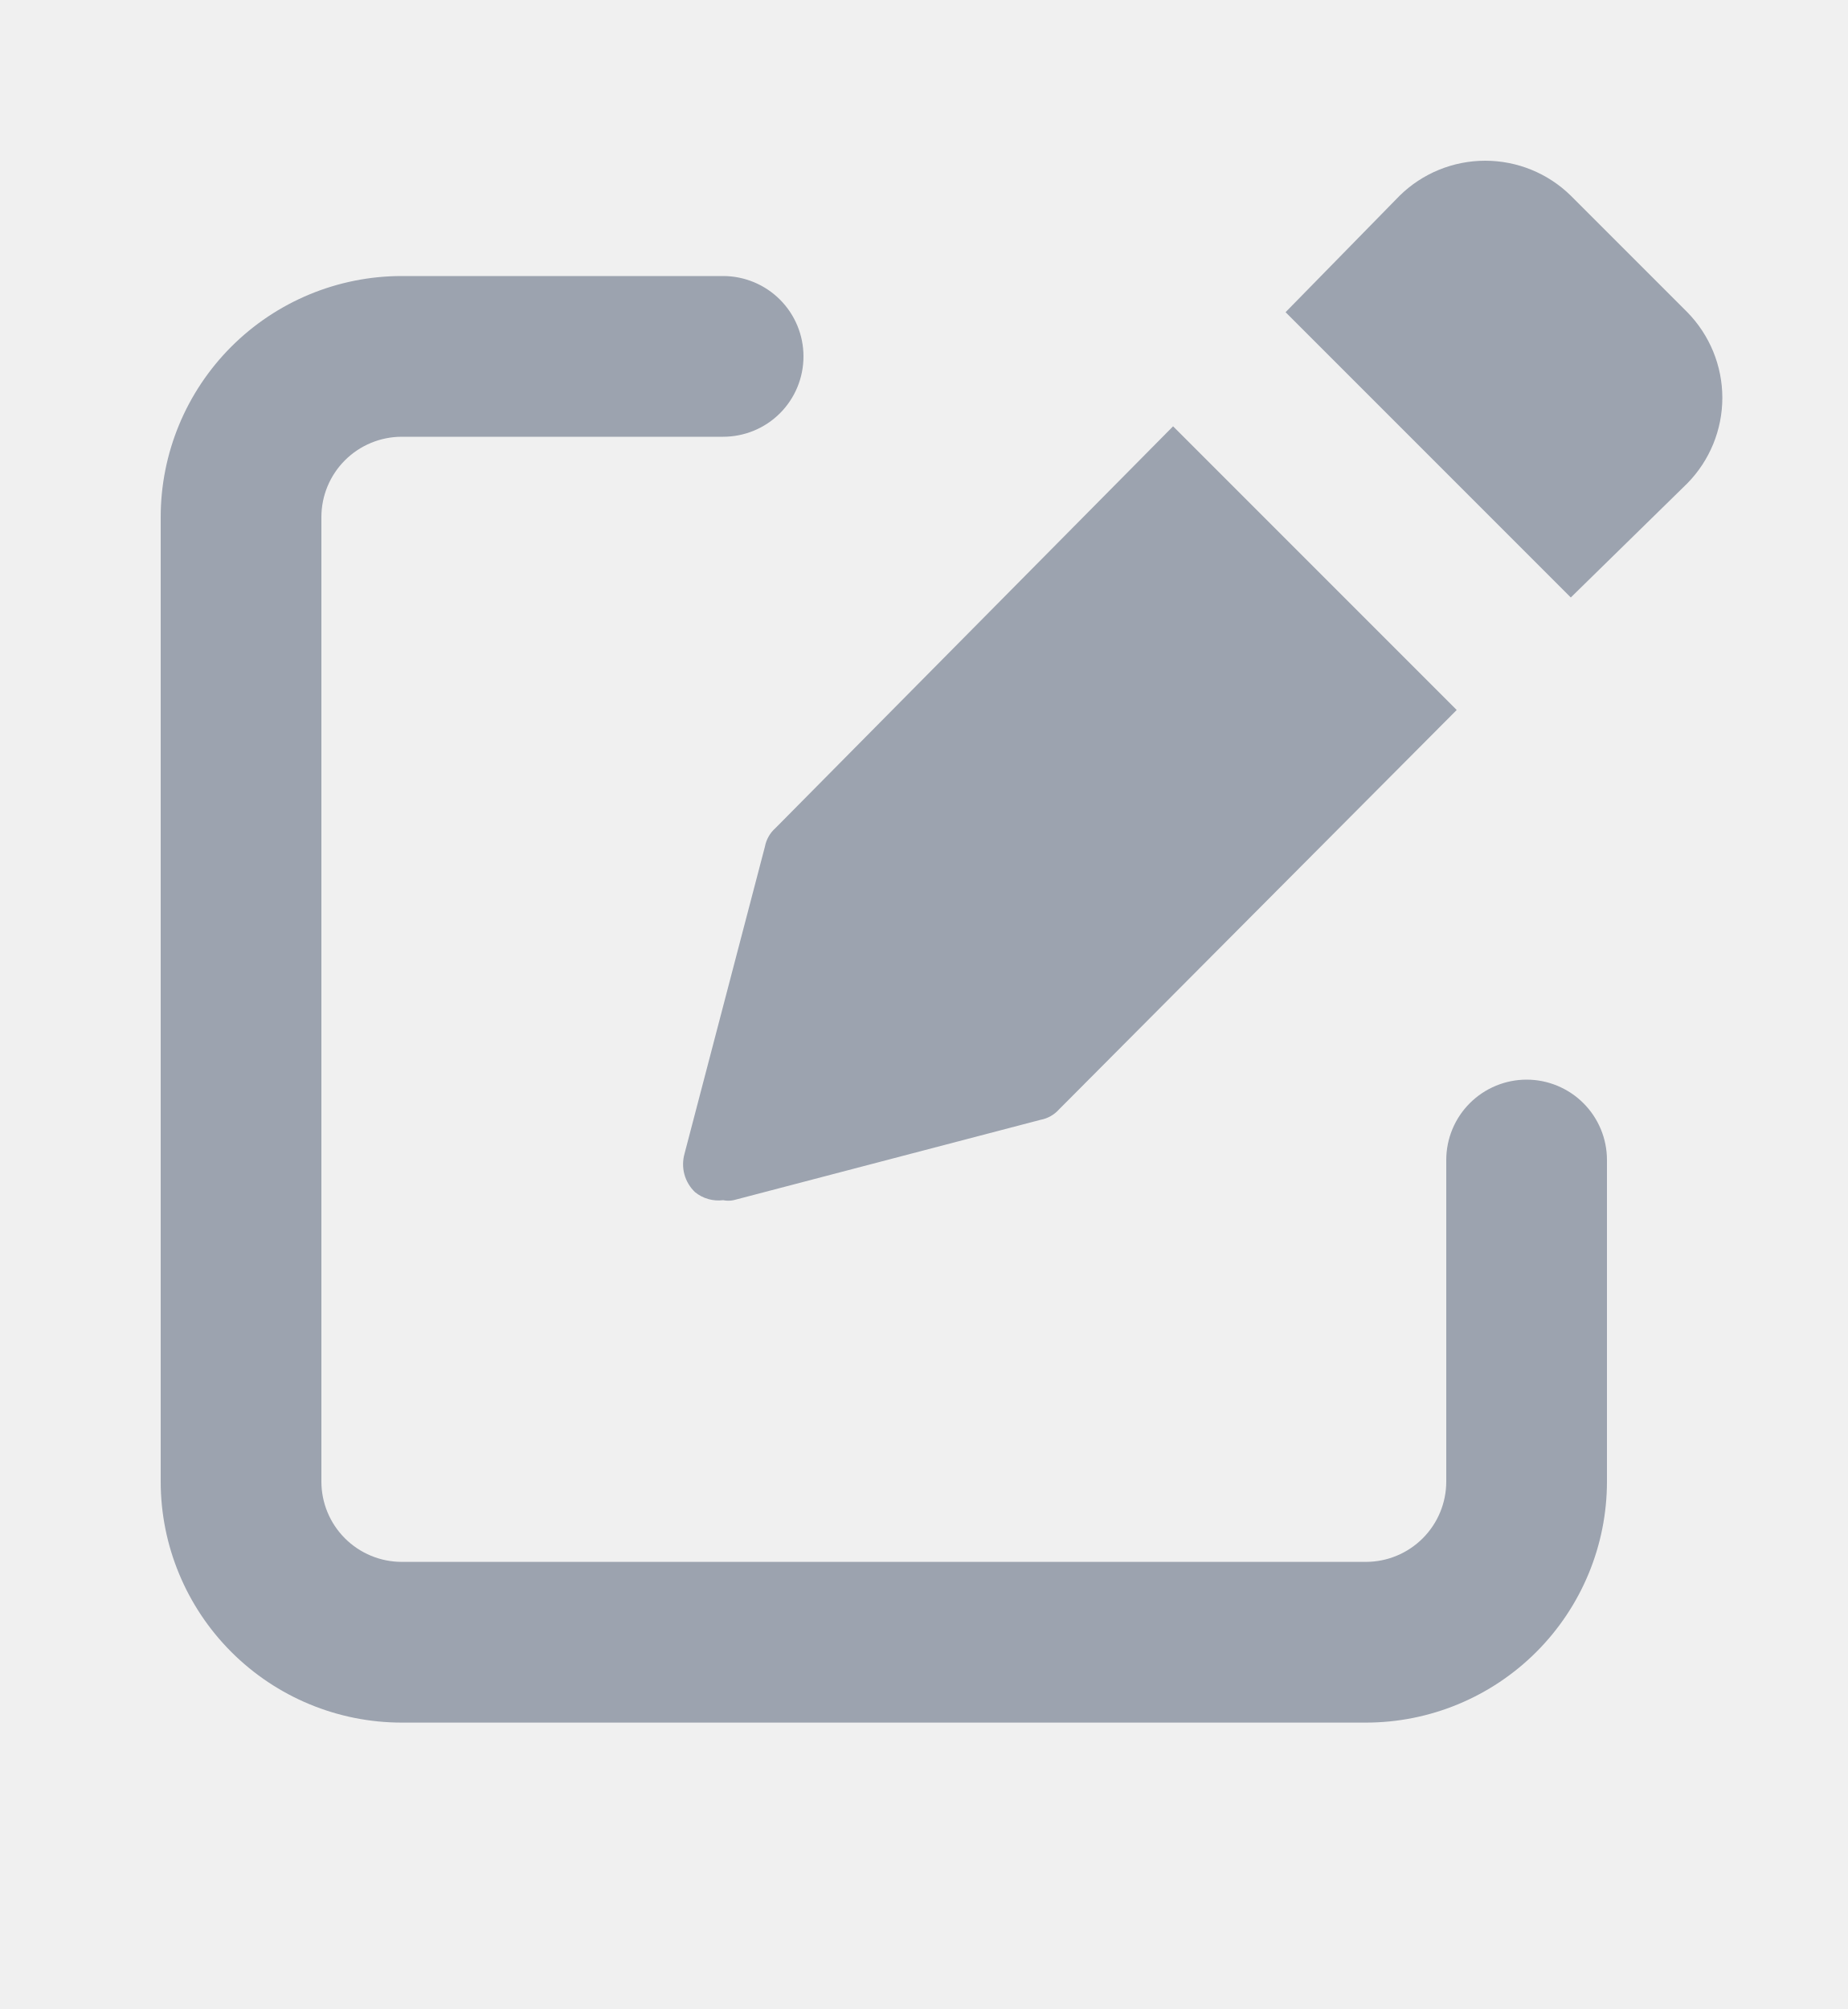
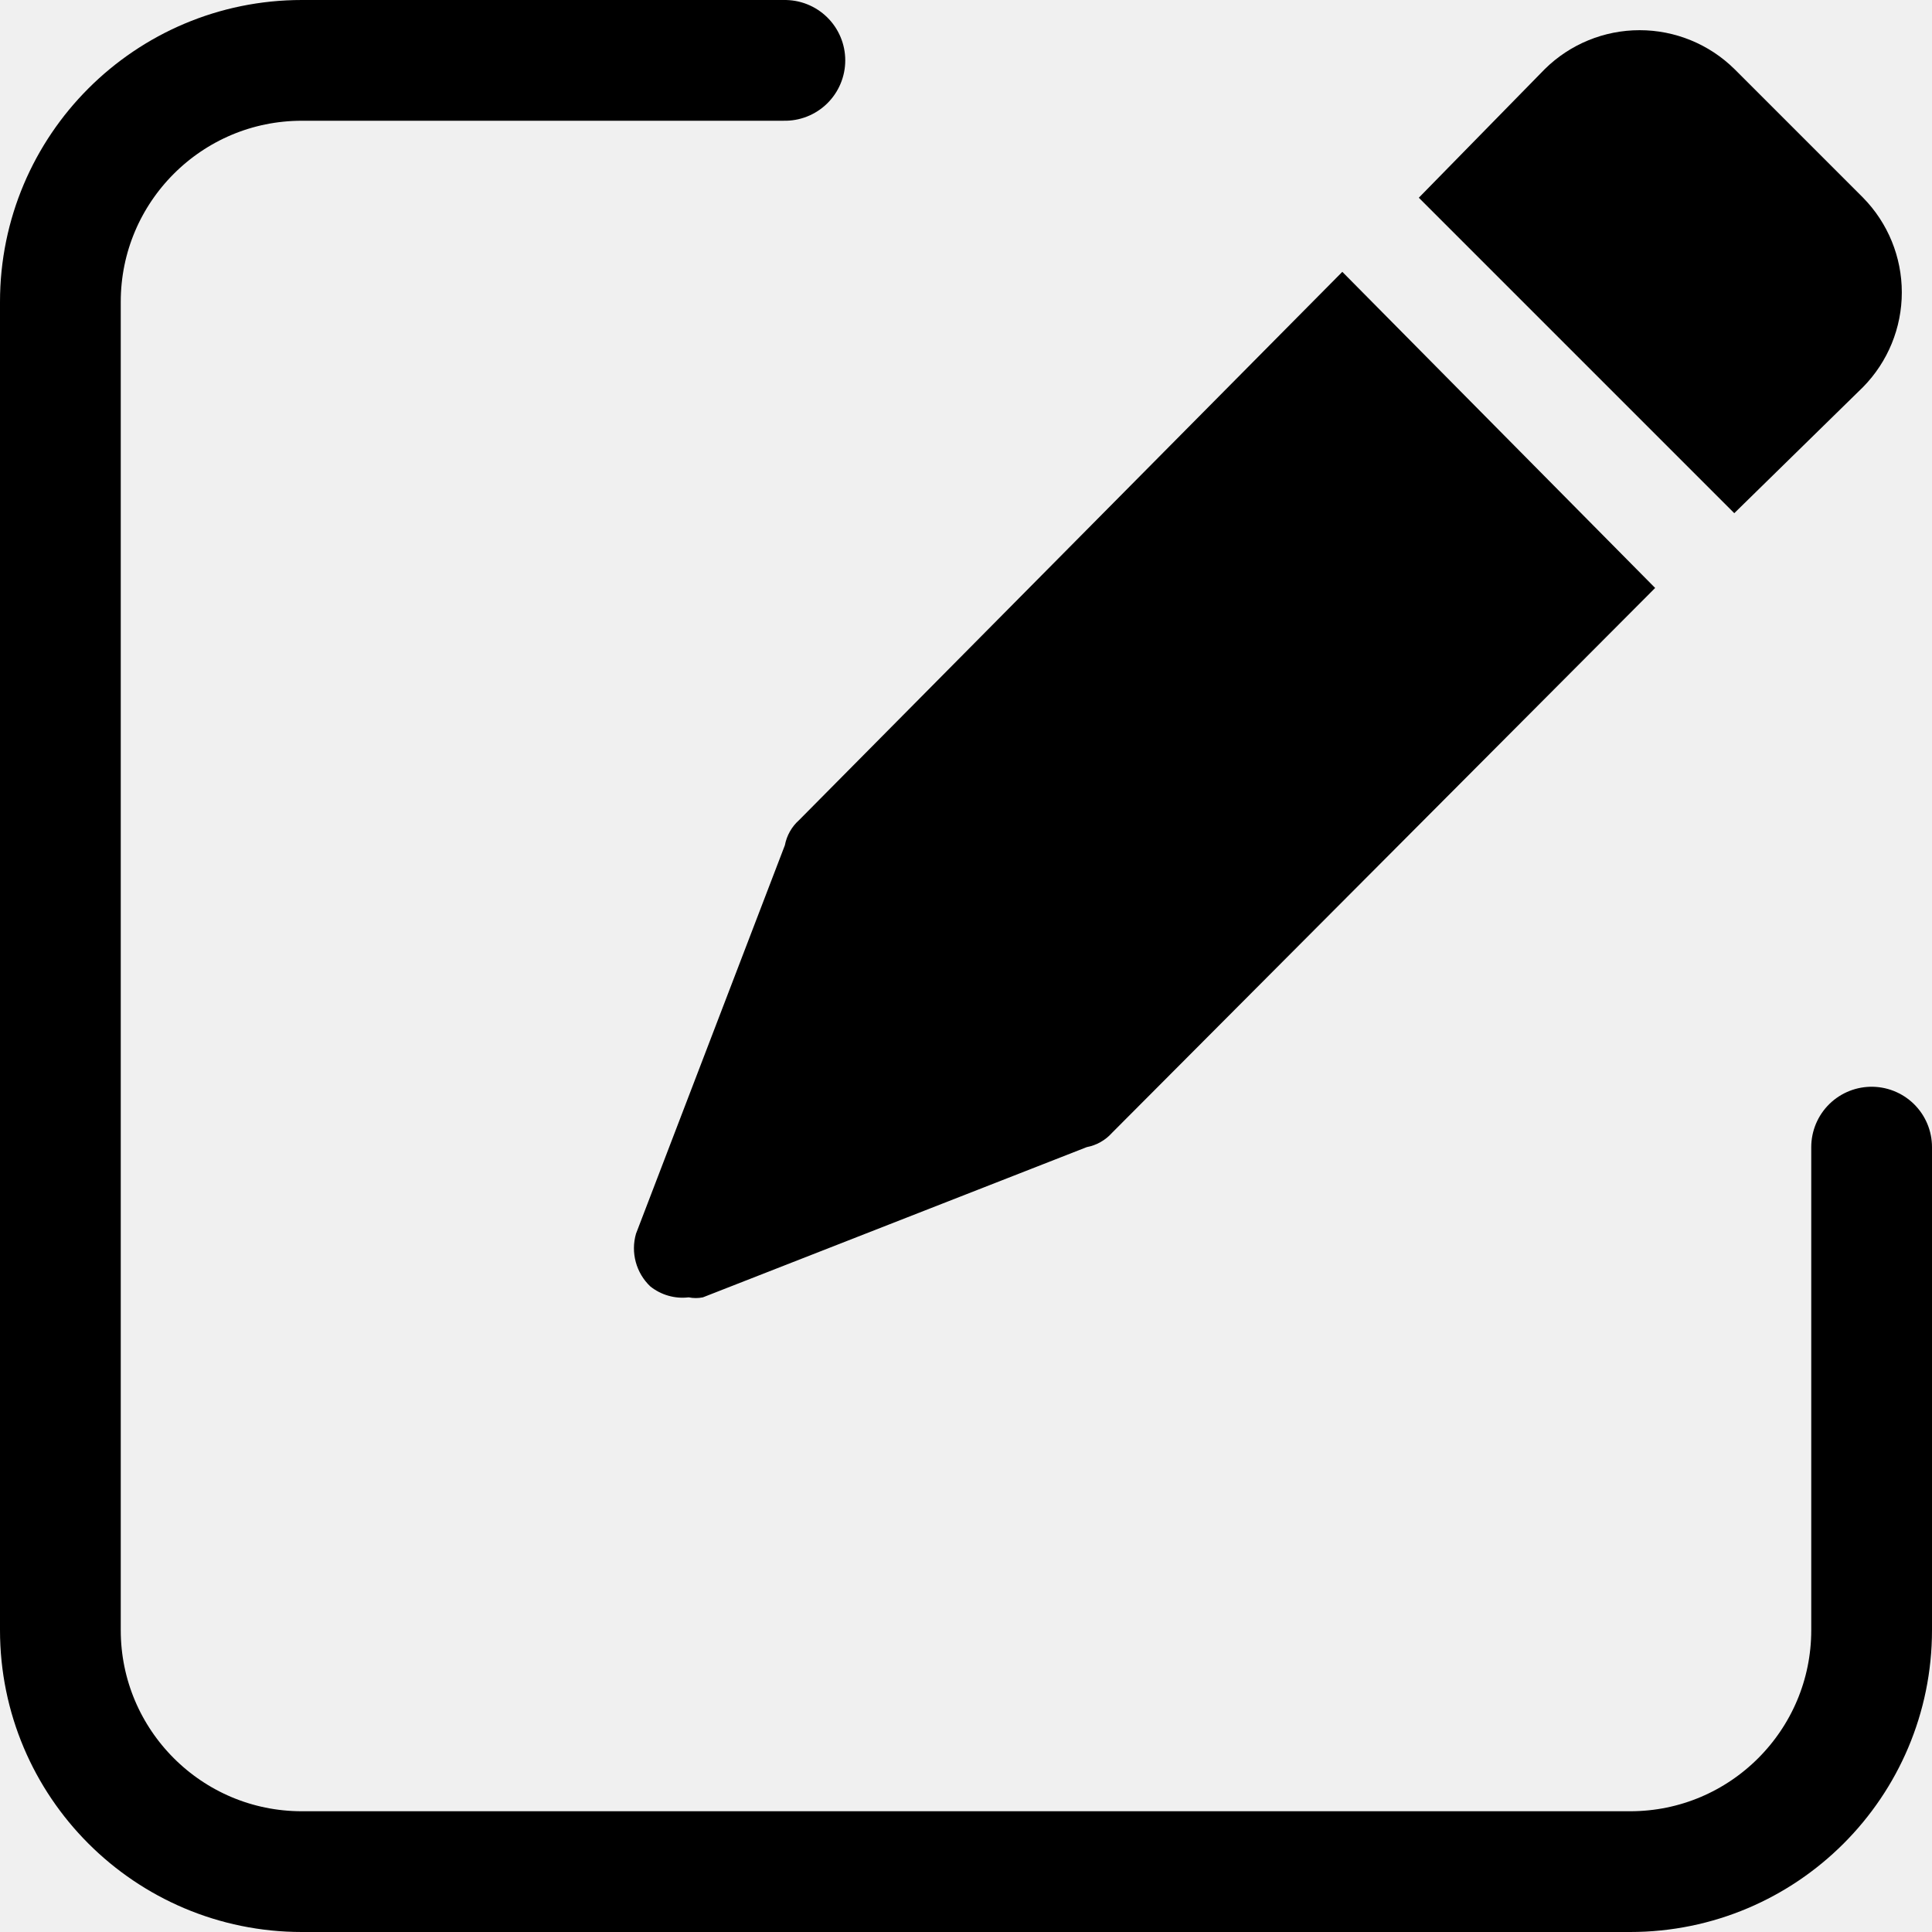
- <svg xmlns="http://www.w3.org/2000/svg" width="23" height="25" viewBox="0 0 23 25" fill="none">
-   <path d="M17 21.436H5C4.204 21.436 3.441 21.119 2.879 20.557C2.316 19.994 2 19.231 2 18.436V6.435C2 5.64 2.316 4.877 2.879 4.314C3.441 3.752 4.204 3.435 5 3.435H9C9.265 3.435 9.52 3.541 9.707 3.728C9.895 3.916 10 4.17 10 4.435C10 4.701 9.895 4.955 9.707 5.143C9.52 5.33 9.265 5.435 9 5.435H5C4.735 5.435 4.48 5.541 4.293 5.728C4.105 5.916 4 6.17 4 6.435V18.436C4 18.701 4.105 18.955 4.293 19.143C4.48 19.33 4.735 19.436 5 19.436H17C17.265 19.436 17.52 19.33 17.707 19.143C17.895 18.955 18 18.701 18 18.436V14.435C18 14.17 18.105 13.916 18.293 13.728C18.48 13.541 18.735 13.435 19 13.435C19.265 13.435 19.52 13.541 19.707 13.728C19.895 13.916 20 14.17 20 14.435V18.436C20 19.231 19.684 19.994 19.121 20.557C18.559 21.119 17.796 21.436 17 21.436Z" fill="#9CA3AF" />
-   <path d="M14.6 5.305L9.65 10.306C9.582 10.366 9.537 10.447 9.52 10.536L8.52 14.355C8.496 14.44 8.495 14.529 8.518 14.614C8.541 14.698 8.587 14.775 8.65 14.835C8.699 14.875 8.755 14.904 8.815 14.921C8.875 14.938 8.938 14.943 9 14.935C9.043 14.944 9.087 14.944 9.13 14.935L12.95 13.935C13.039 13.919 13.12 13.873 13.18 13.806L18.13 8.835L14.6 5.305V5.305Z" fill="#9CA3AF" />
-   <path d="M21 3.885L19.55 2.435C19.266 2.156 18.883 2 18.485 2C18.087 2 17.704 2.156 17.42 2.435L16 3.885L19.55 7.435L21 6.015C21.279 5.731 21.436 5.349 21.436 4.95C21.436 4.552 21.279 4.17 21 3.885V3.885Z" fill="#9CA3AF" />
+ <svg xmlns="http://www.w3.org/2000/svg" width="64" height="64" viewBox="0 0 64 64" fill="none">
+   <g clip-path="url(#clip0_101_2)">
+     <path d="M44.466 9.005L26.473 27.165C26.227 27.383 26.061 27.677 26 28L21.068 40.869C20.98 41.175 20.977 41.499 21.061 41.807C21.144 42.114 21.31 42.393 21.541 42.613C21.718 42.755 21.922 42.86 22.14 42.922C22.358 42.985 22.587 43.003 22.813 42.976C22.969 43.008 23.129 43.008 23.285 42.976L36 38C36.323 37.939 36.617 37.773 36.836 37.528L54.829 19.477L44.466 9.005Z" fill="black" />
+     <path d="M61.718 6.55L57.45 2.282C56.613 1.46 55.487 1 54.315 1C53.142 1 52.017 1.46 51.18 2.282L47 6.55L57.45 17L61.718 12.82C62.54 11.983 63 10.858 63 9.685C63 8.513 62.54 7.387 61.718 6.55V6.55Z" fill="black" />
+     <path d="M26 2L10 2C5.582 2 2 5.582 2 10L2 54C2 58.418 5.582 62 10 62L54 62C58.418 62 62 58.418 62 54L62 38" stroke="black" stroke-width="4" stroke-linecap="round" />
+   </g>
+   <defs>
+     <clipPath id="clip0_101_2">
+       <rect width="64" height="64" fill="white" />
+     </clipPath>
+   </defs>
</svg>
